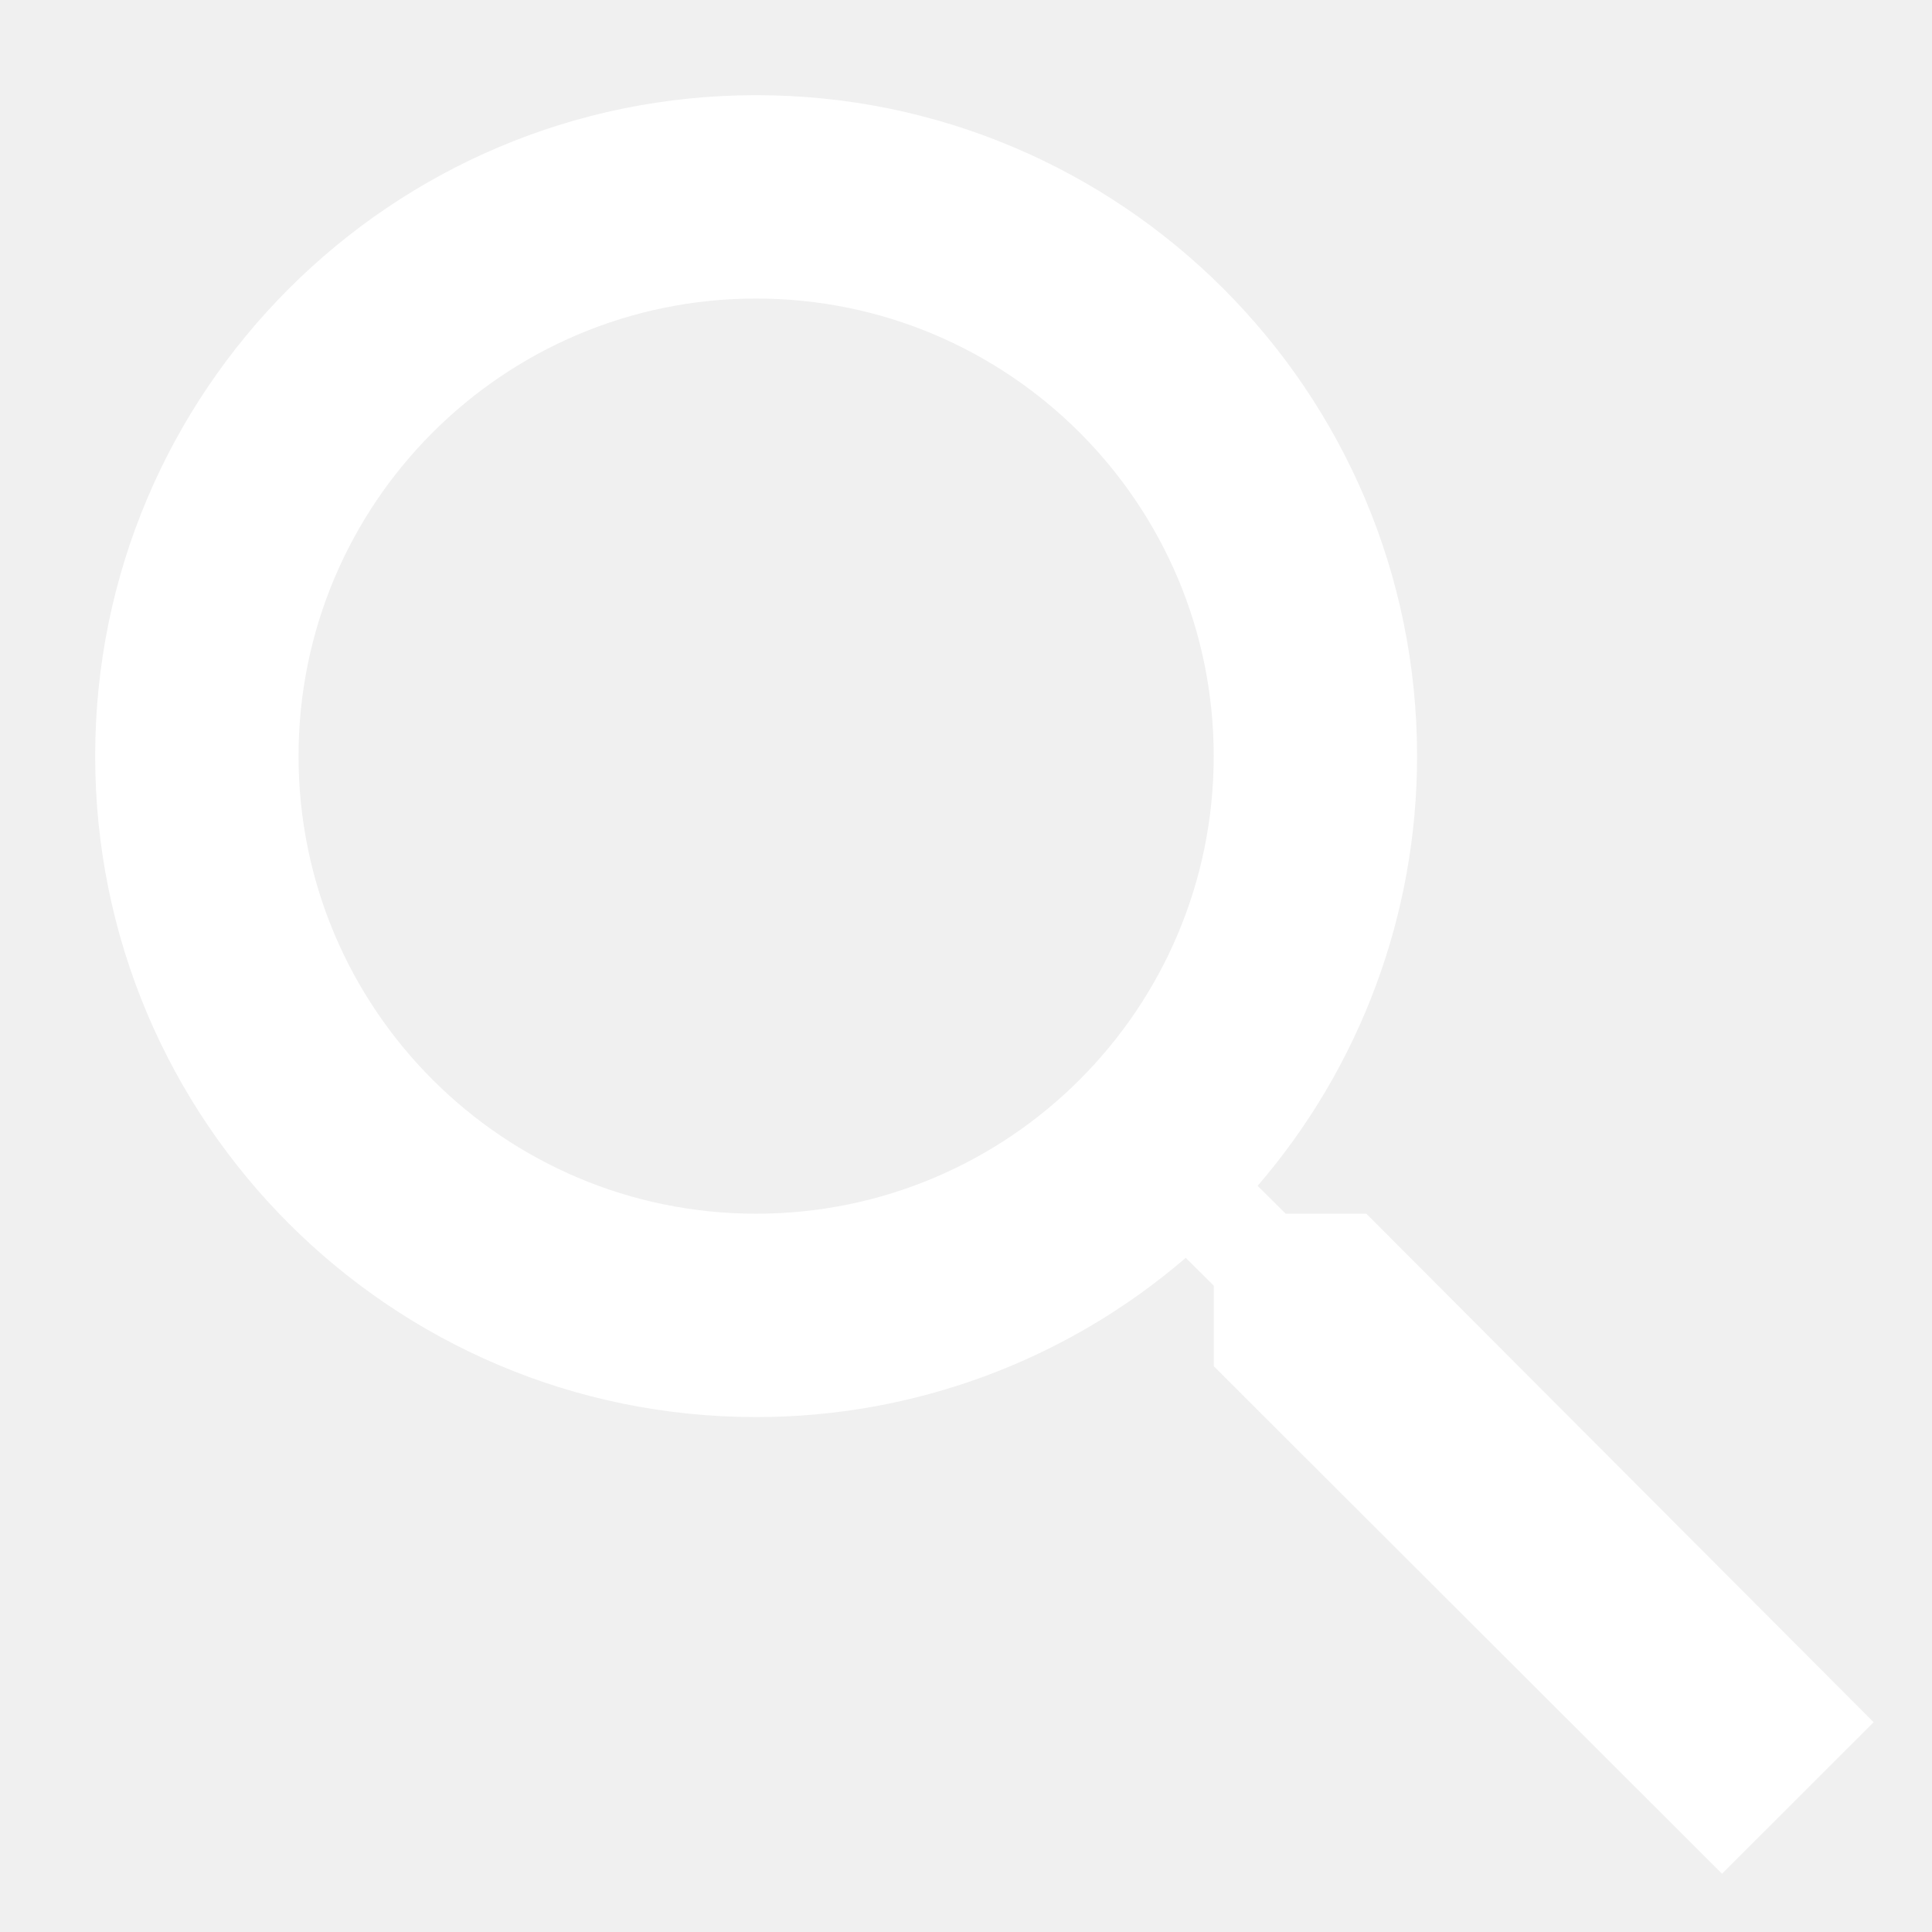
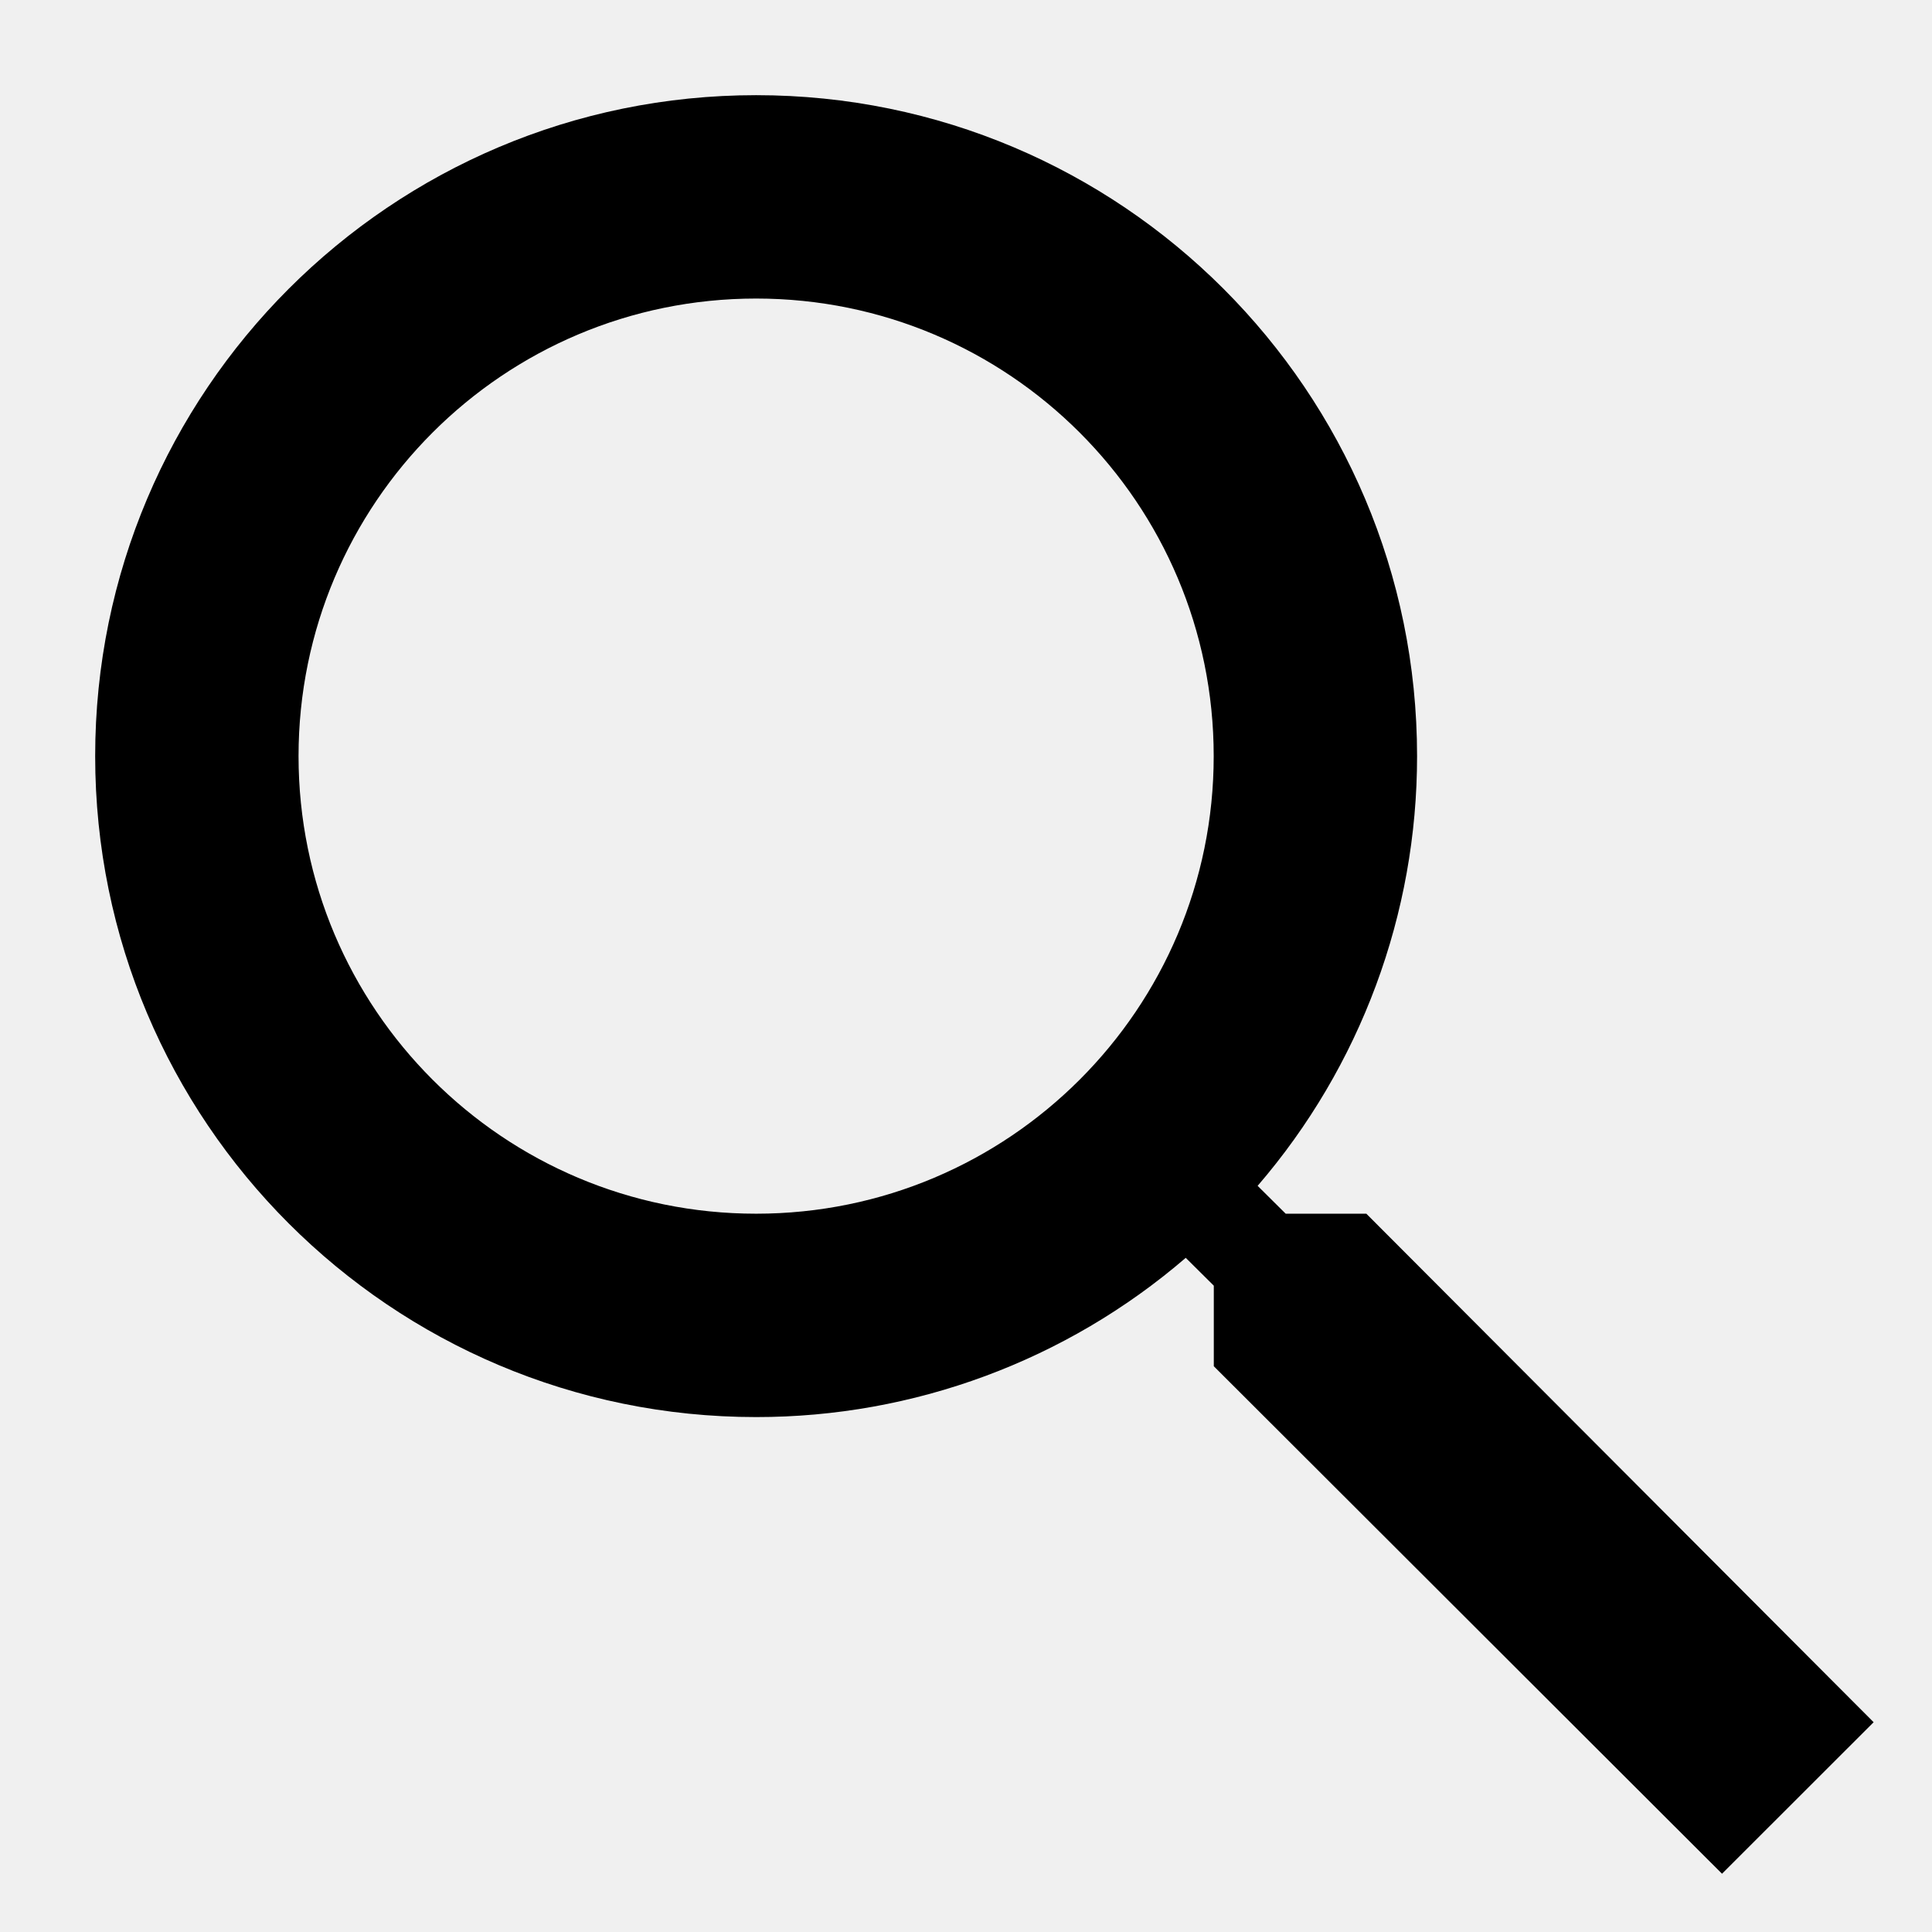
<svg xmlns="http://www.w3.org/2000/svg" width="19" height="19">
-   <path d="M13.438 11.936h-.794l-.276-.274a6.47 6.47 0 001.568-4.226 6.5 6.5 0 10-6.5 6.5 6.47 6.47 0 004.225-1.566l.276.274v.792l4.998 4.991 1.491-1.49-4.988-5zm-6.002 0a4.5 4.5 0 110-9 4.5 4.5 0 010 9z" fill="#FFF" />
+   <path d="M13.438 11.936h-.794l-.276-.274a6.47 6.47 0 001.568-4.226 6.5 6.5 0 10-6.5 6.5 6.47 6.47 0 004.225-1.566l.276.274v.792l4.998 4.991 1.491-1.49-4.988-5zm-6.002 0a4.5 4.5 0 110-9 4.5 4.5 0 010 9z" />
</svg>
